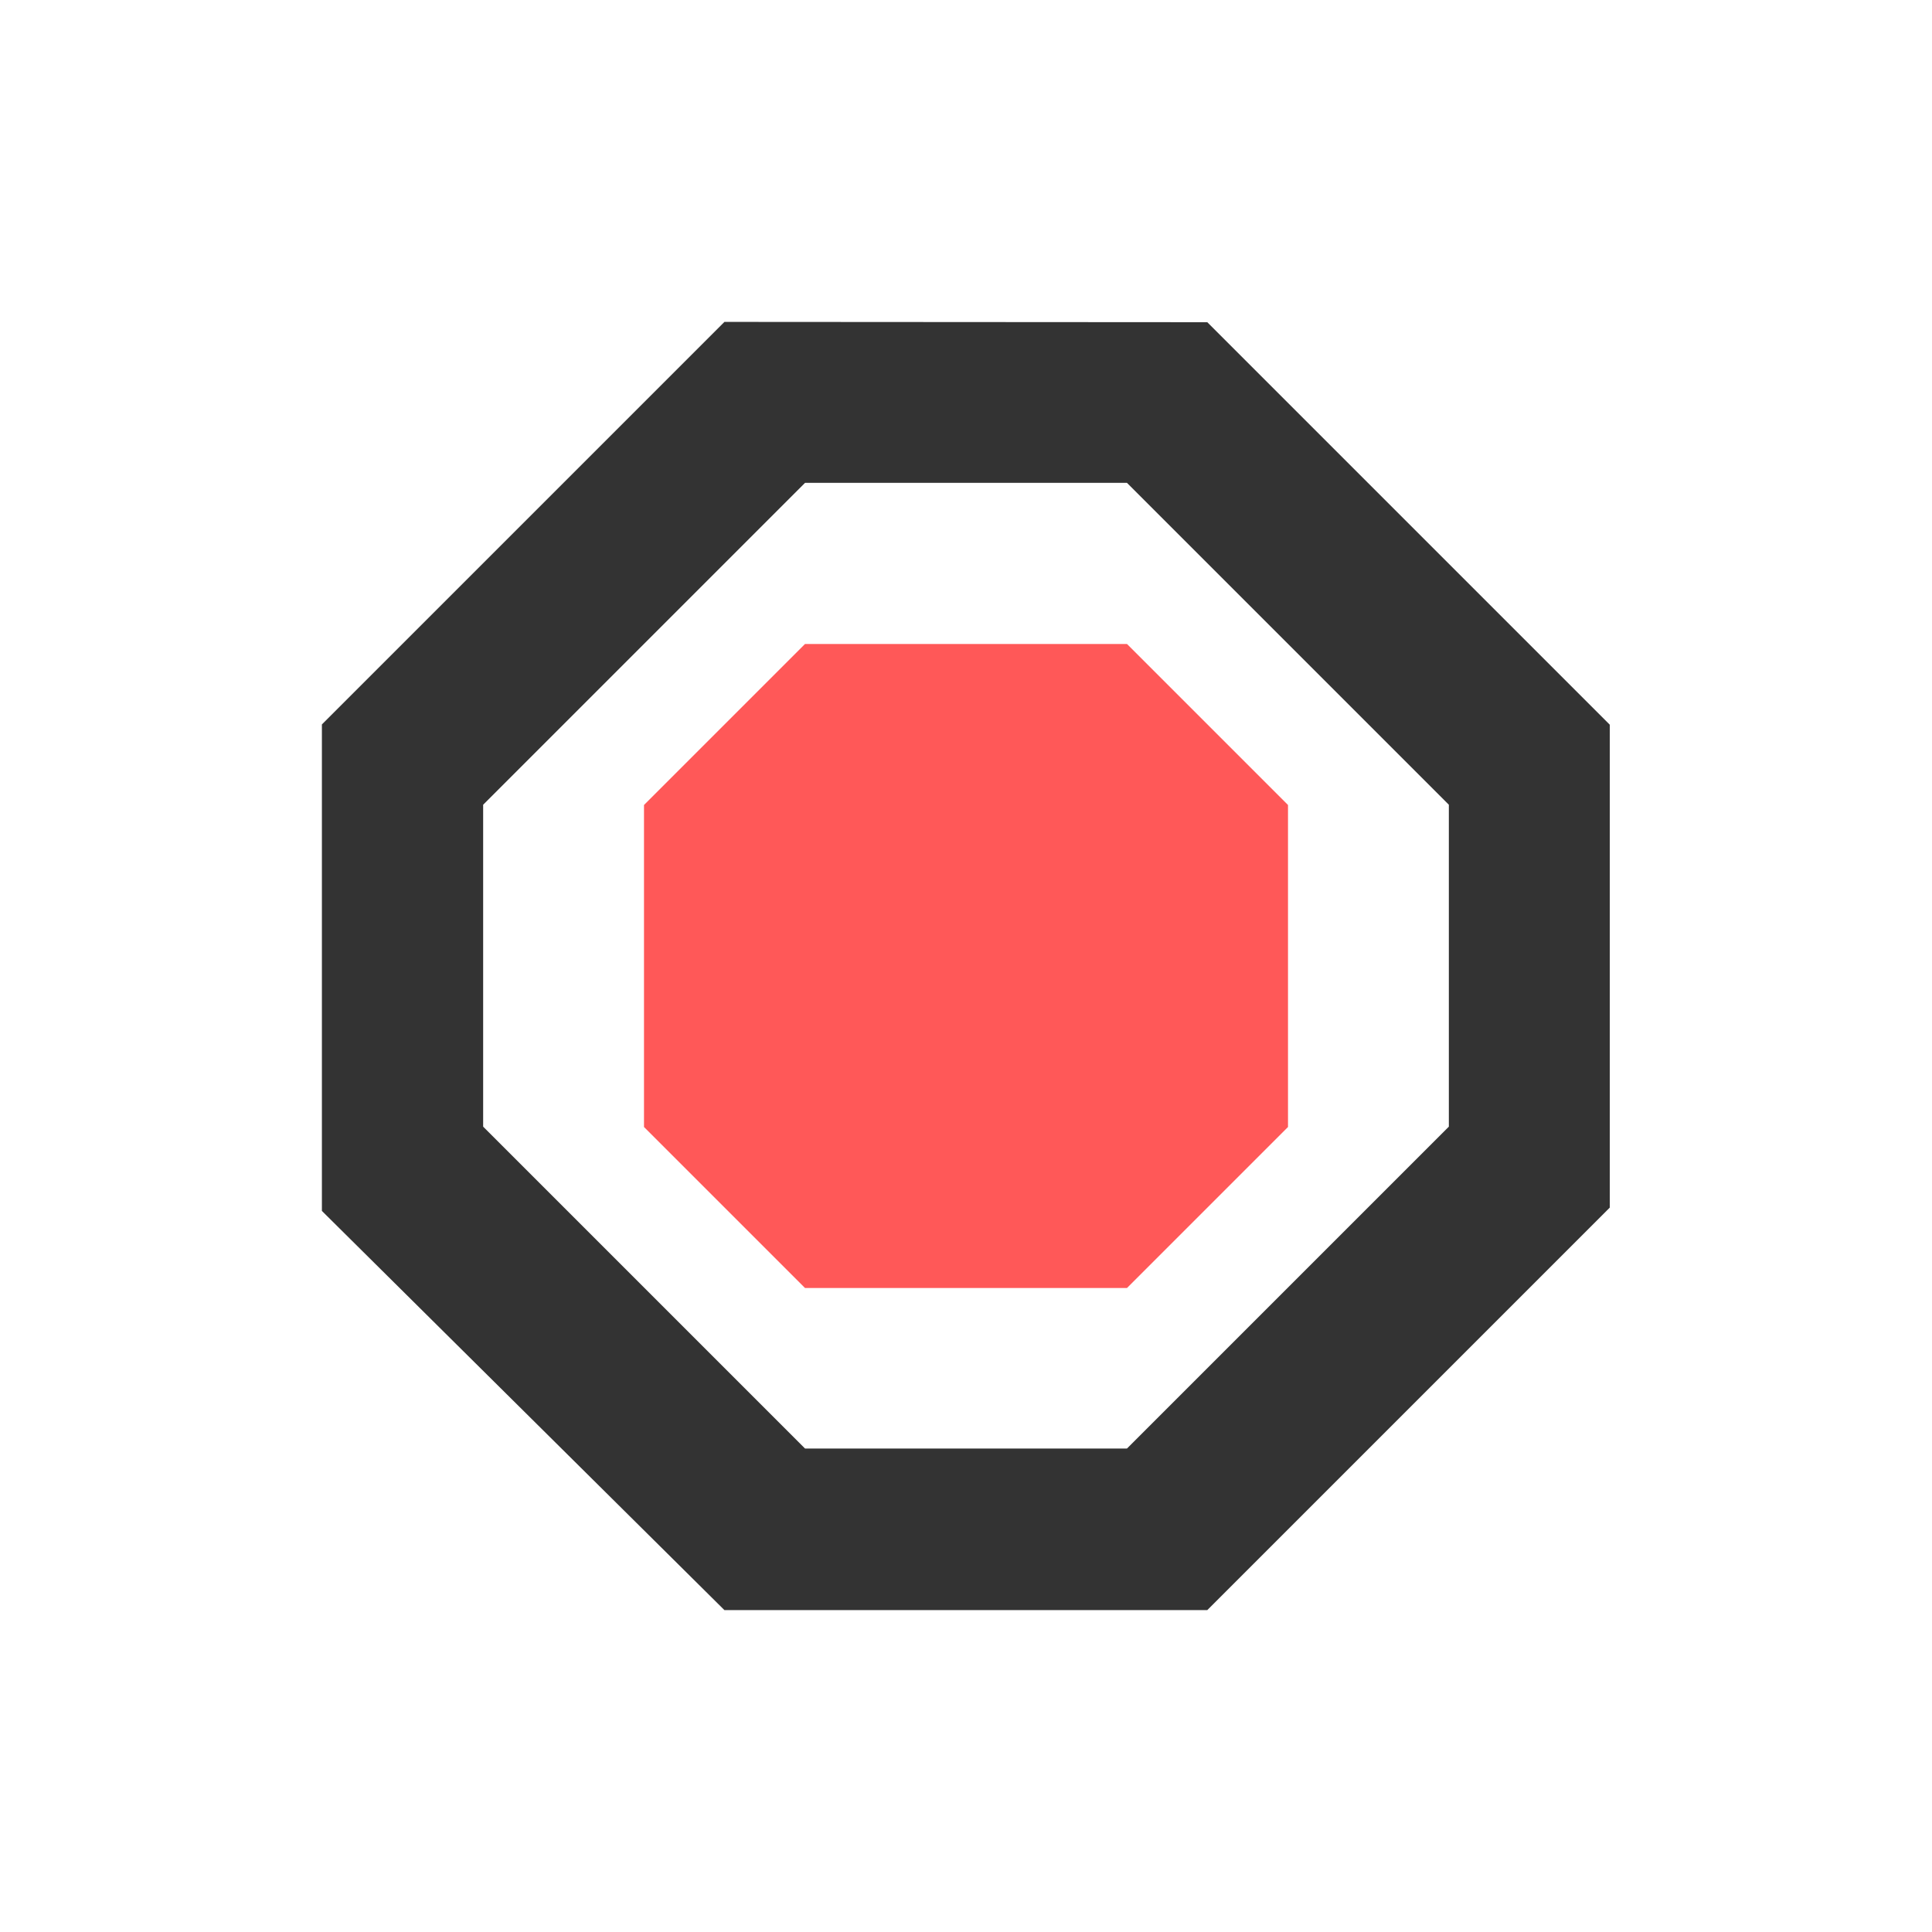
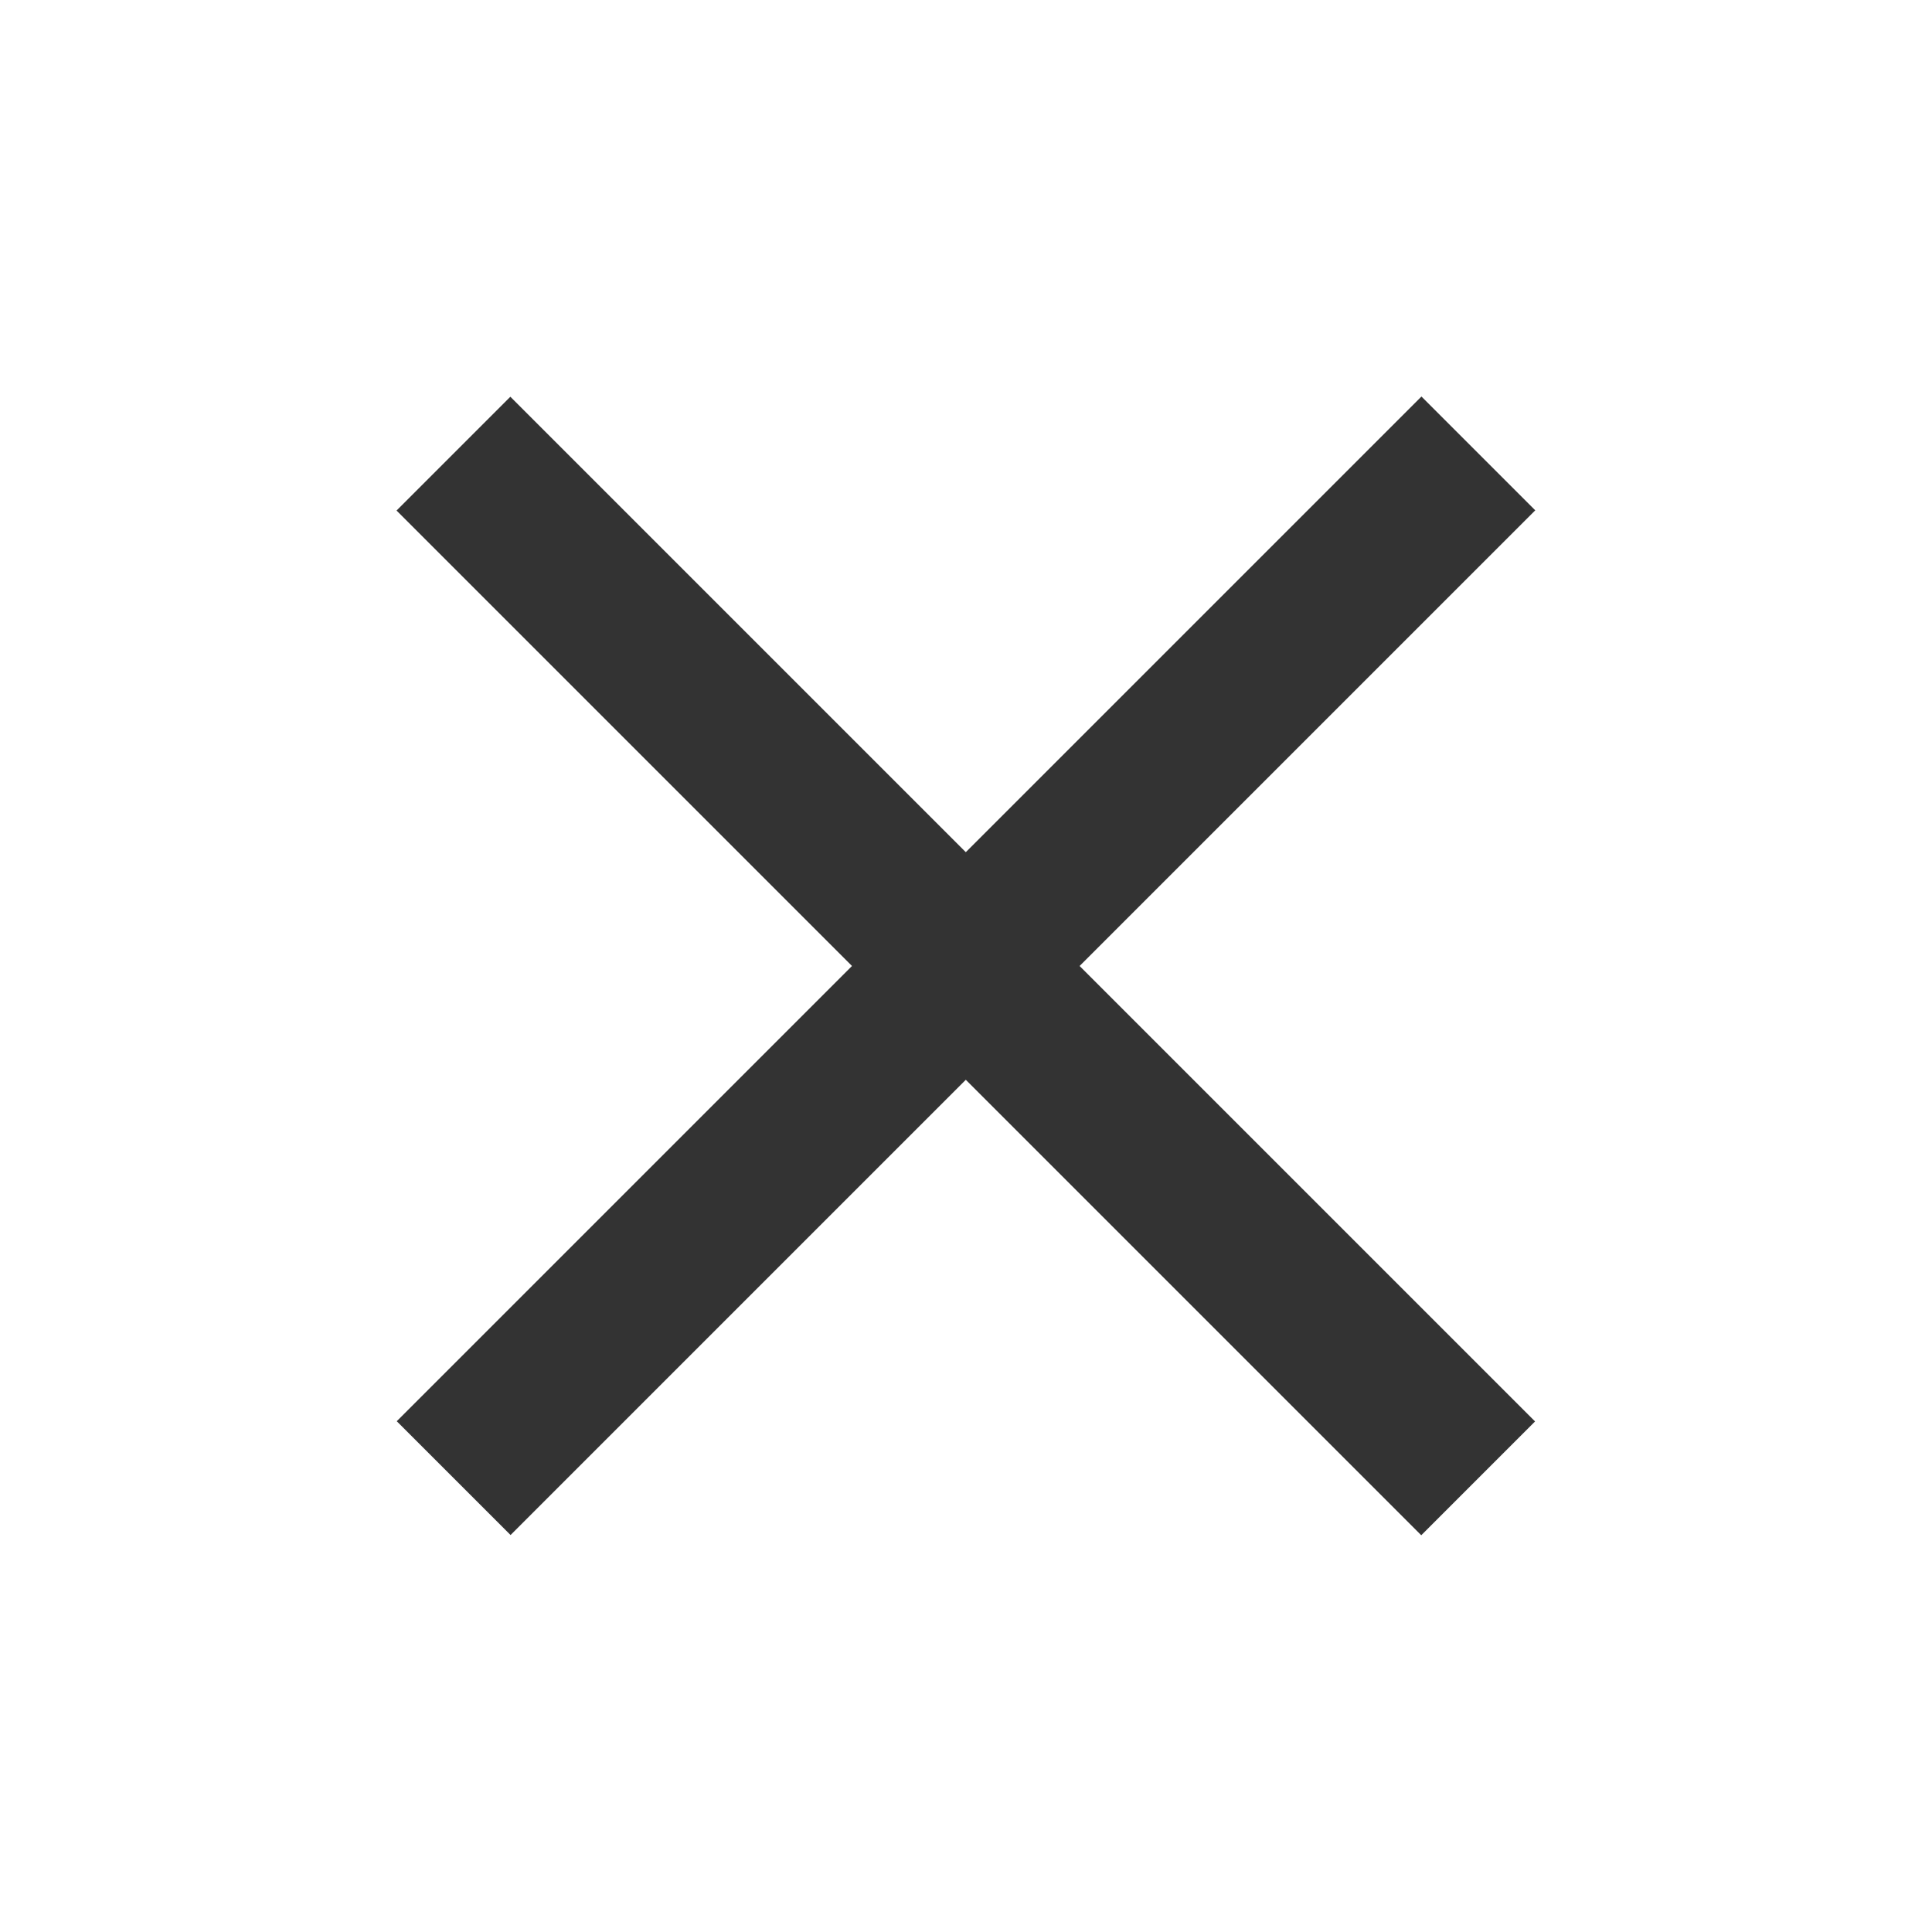
<svg xmlns="http://www.w3.org/2000/svg" width="24" height="24" viewBox="0 0 6.35 6.35" id="svg2" version="1.1">
  <defs id="defs4" />
  <g id="layer1" transform="translate(0,-290.65)">
-     <g id="layer9" style="display:inline" transform="matrix(0.3527778,0,0,0.3527778,-91.72223,27.47774)" />
-     <g id="layer10" transform="matrix(0.3527778,0,0,0.3527778,-91.72223,27.47774)" />
-     <g id="layer11" transform="matrix(0.3527778,0,0,0.3527778,-91.72223,27.47774)" />
-     <g id="layer13" transform="matrix(0.3527778,0,0,0.3527778,-91.72223,27.47774)" />
-     <g id="layer14" transform="matrix(0.3527778,0,0,0.3527778,-91.72223,27.47774)" />
-     <g id="layer15" style="display:inline" transform="matrix(0.3527778,0,0,0.3527778,-91.72223,27.47774)" />
-     <g id="g71291" style="display:inline" transform="matrix(0.3527778,0,0,0.3527778,-91.72223,27.47774)" />
-     <g id="g4953" style="display:inline" transform="matrix(0.3527778,0,0,0.3527778,-91.72223,27.47774)" />
-     <path style="font-size:medium;font-style:normal;font-variant:normal;font-weight:normal;font-stretch:normal;text-indent:0;text-align:start;text-decoration:none;line-height:normal;letter-spacing:normal;word-spacing:normal;text-transform:none;direction:ltr;block-progression:tb;writing-mode:lr-tb;text-anchor:start;baseline-shift:baseline;color:#bebebe;fill:#333333;fill-opacity:1;stroke:none;stroke-width:2;marker:none;visibility:visible;display:inline;overflow:visible;enable-background:accumulate;font-family:Sans;-inkscape-font-specification:Sans" id="rect4631" d="m 2.381,291.708 -1.323,1.323 -4e-7,1.599 1.323,1.312 1.587,0 1.323,-1.323 0,-1.587 -1.323,-1.323 z m 0.265,0.529 1.058,0 1.058,1.058 0,1.058 -1.058,1.058 -1.058,0 -1.058,-1.058 0,-1.058 z" />
-     <path style="fill:#ff5858;fill-opacity:1;stroke:none" d="M 8,10 10,8 l 4,0 L 16,10 l 0,4 -2,2 -4,0 -2,-2 z" id="path3822" transform="matrix(0.2645833,0,0,0.2645833,-5e-7,290.65)" />
+     <g id="g3005" transform="matrix(0.7071068,-0.7071068,0.7071068,0.7071068,-206.8357,88.30438)" style="fill:#333333;fill-opacity:1">
+       <g transform="matrix(0.3527778,0,0,0.3527778,-91.72223,27.47774)" style="fill:#333333;fill-opacity:1;display:inline" id="layer9" />
+       <g transform="matrix(0.3527778,0,0,0.3527778,-91.72223,27.47774)" id="layer10" style="fill:#333333;fill-opacity:1" />
+       <g transform="matrix(0.3527778,0,0,0.3527778,-91.72223,27.47774)" id="layer11" style="fill:#333333;fill-opacity:1" />
+       <g transform="matrix(0.3527778,0,0,0.3527778,-91.72223,27.47774)" id="layer13" style="fill:#333333;fill-opacity:1" />
+       <g transform="matrix(0.3527778,0,0,0.3527778,-91.72223,27.47774)" id="layer14" style="fill:#333333;fill-opacity:1" />
+       <g transform="matrix(0.3527778,0,0,0.3527778,-91.72223,27.47774)" style="fill:#333333;fill-opacity:1;display:inline" id="layer15" />
+       <g transform="matrix(0.3527778,0,0,0.3527778,-91.72223,27.47774)" style="fill:#333333;fill-opacity:1;display:inline" id="g71291" />
+       <g transform="matrix(0.3527778,0,0,0.3527778,-91.72223,27.47774)" style="fill:#333333;fill-opacity:1;display:inline" id="g4953" />
+       <rect y="293.56" x="0.794" height="0.529" width="4.763" id="rect3001" style="fill:#333333;fill-opacity:1;stroke:none" />
+       <rect transform="matrix(0,-1,1,0,0,0)" style="fill:#333333;fill-opacity:1;stroke:none" id="rect3003" width="4.763" height="0.529" x="-296.206" y="2.91" />
+     </g>
  </g>
</svg>
